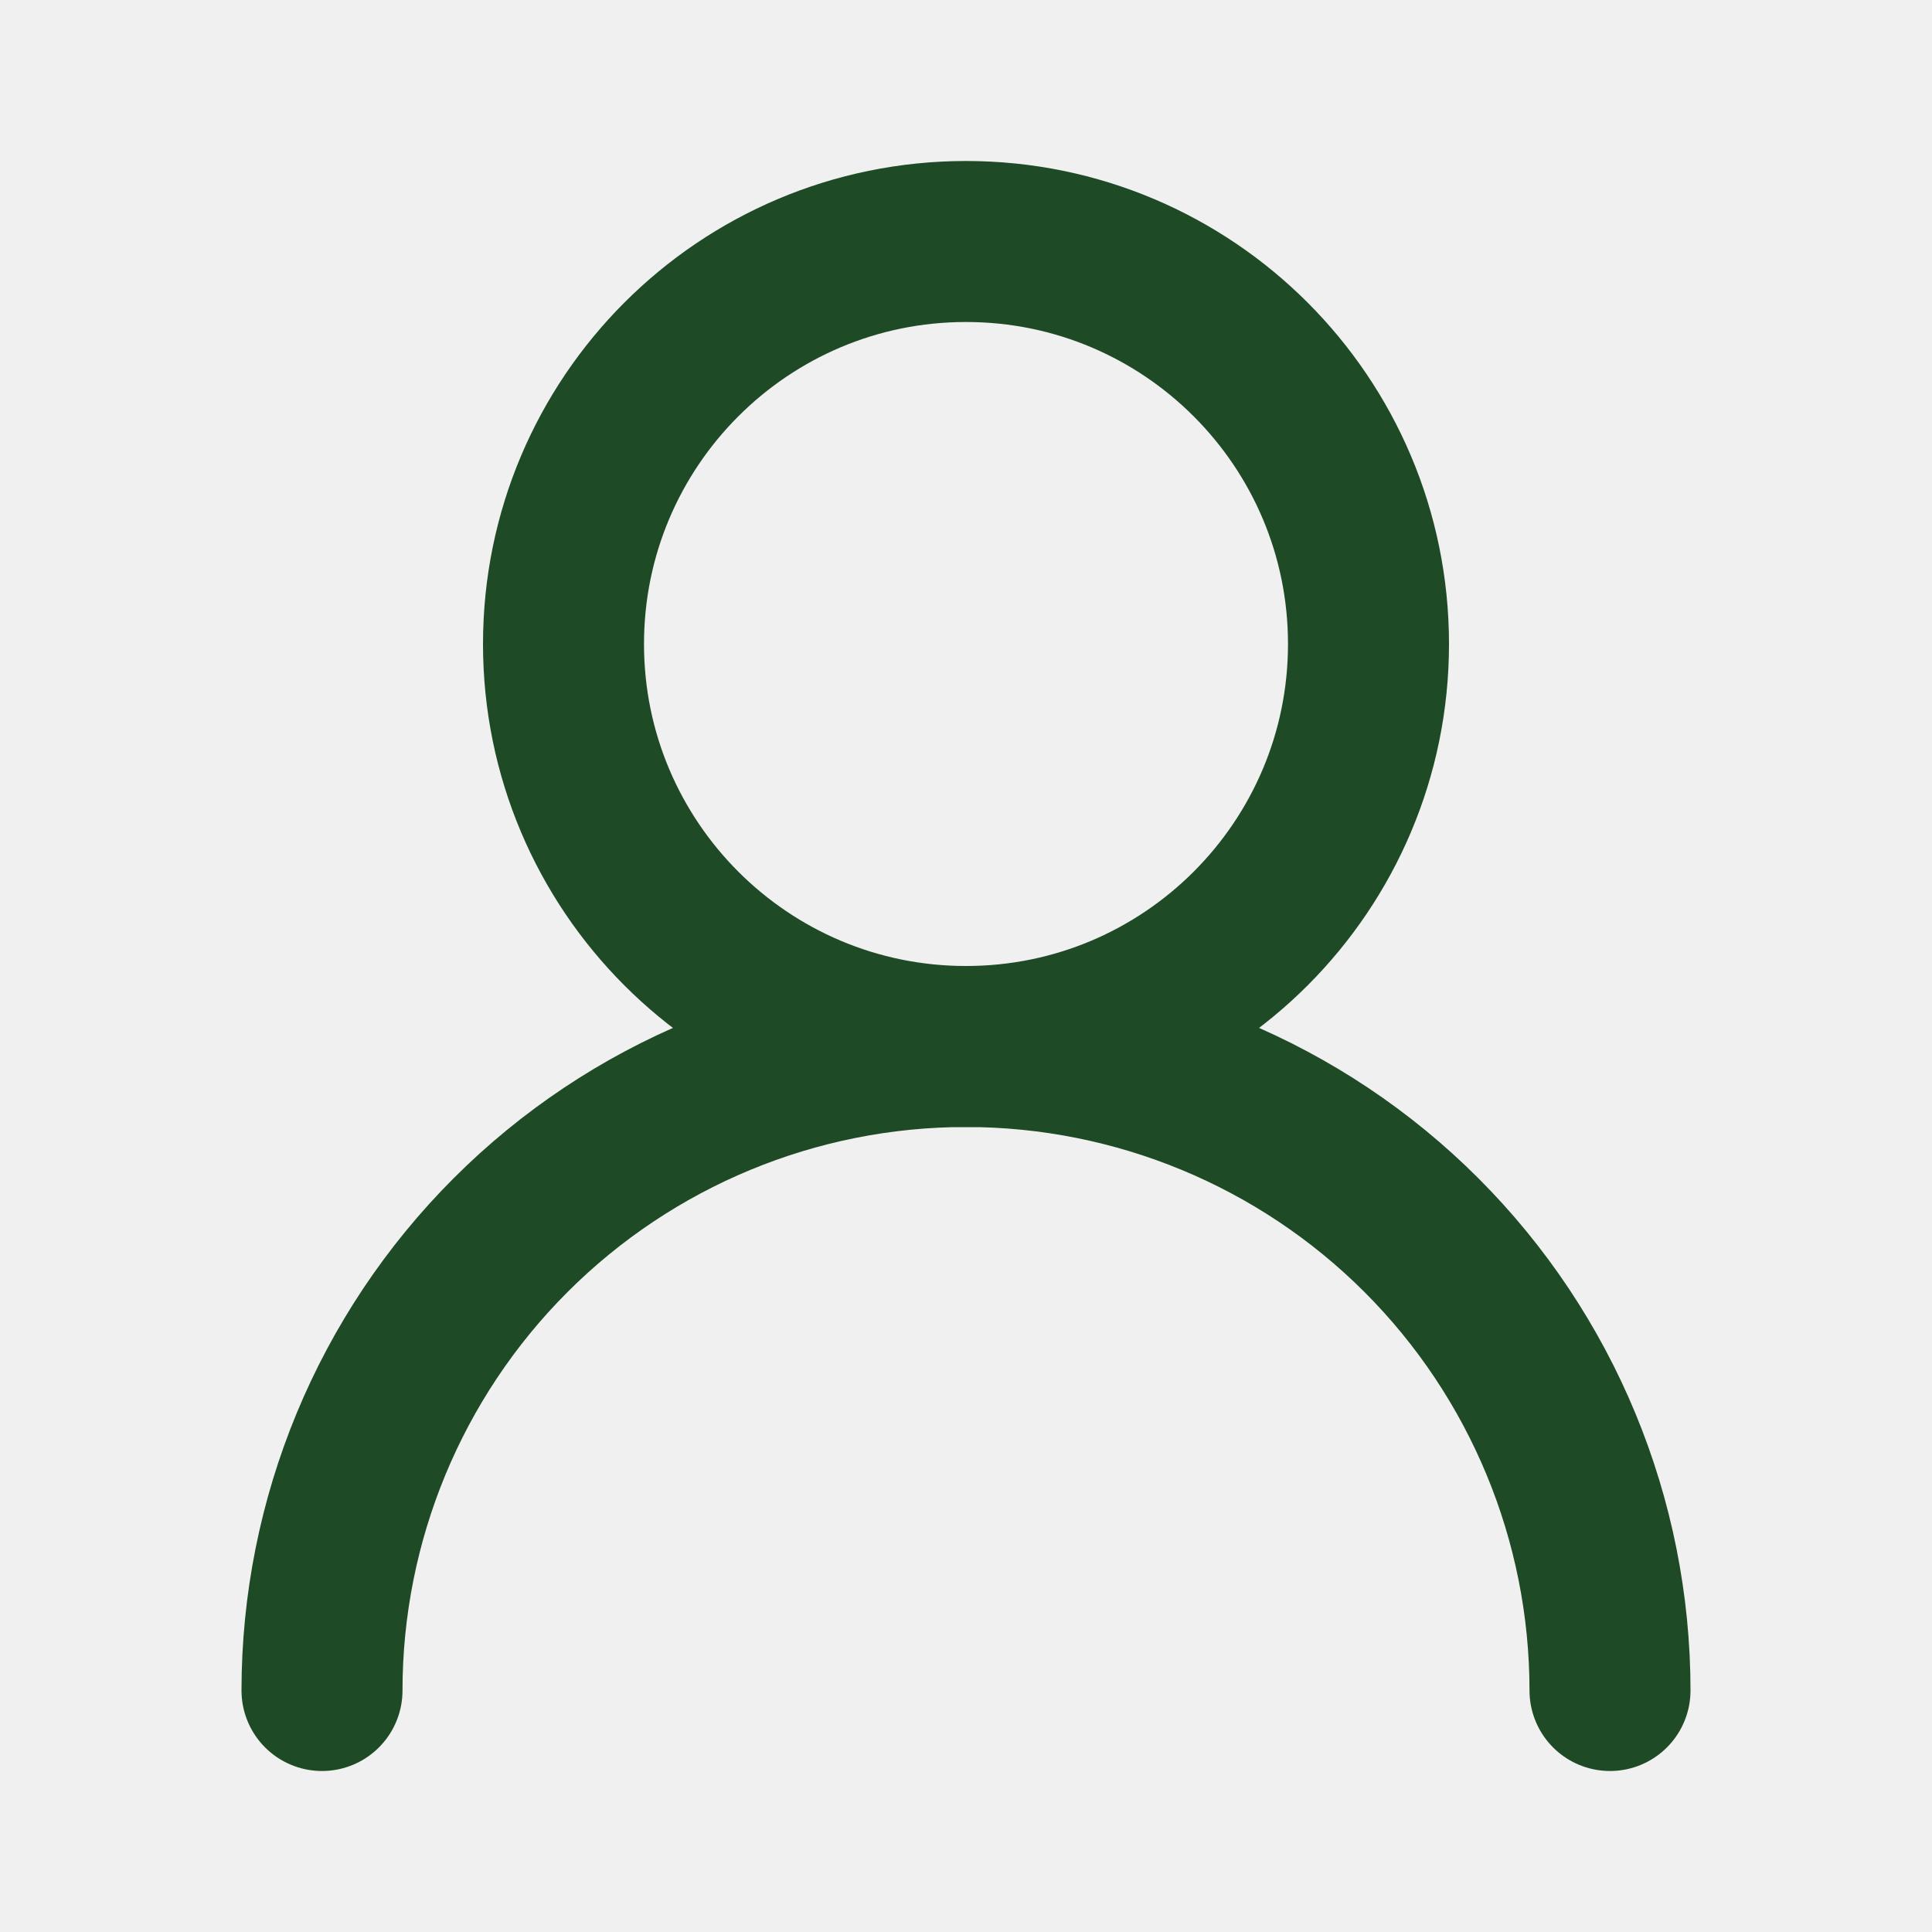
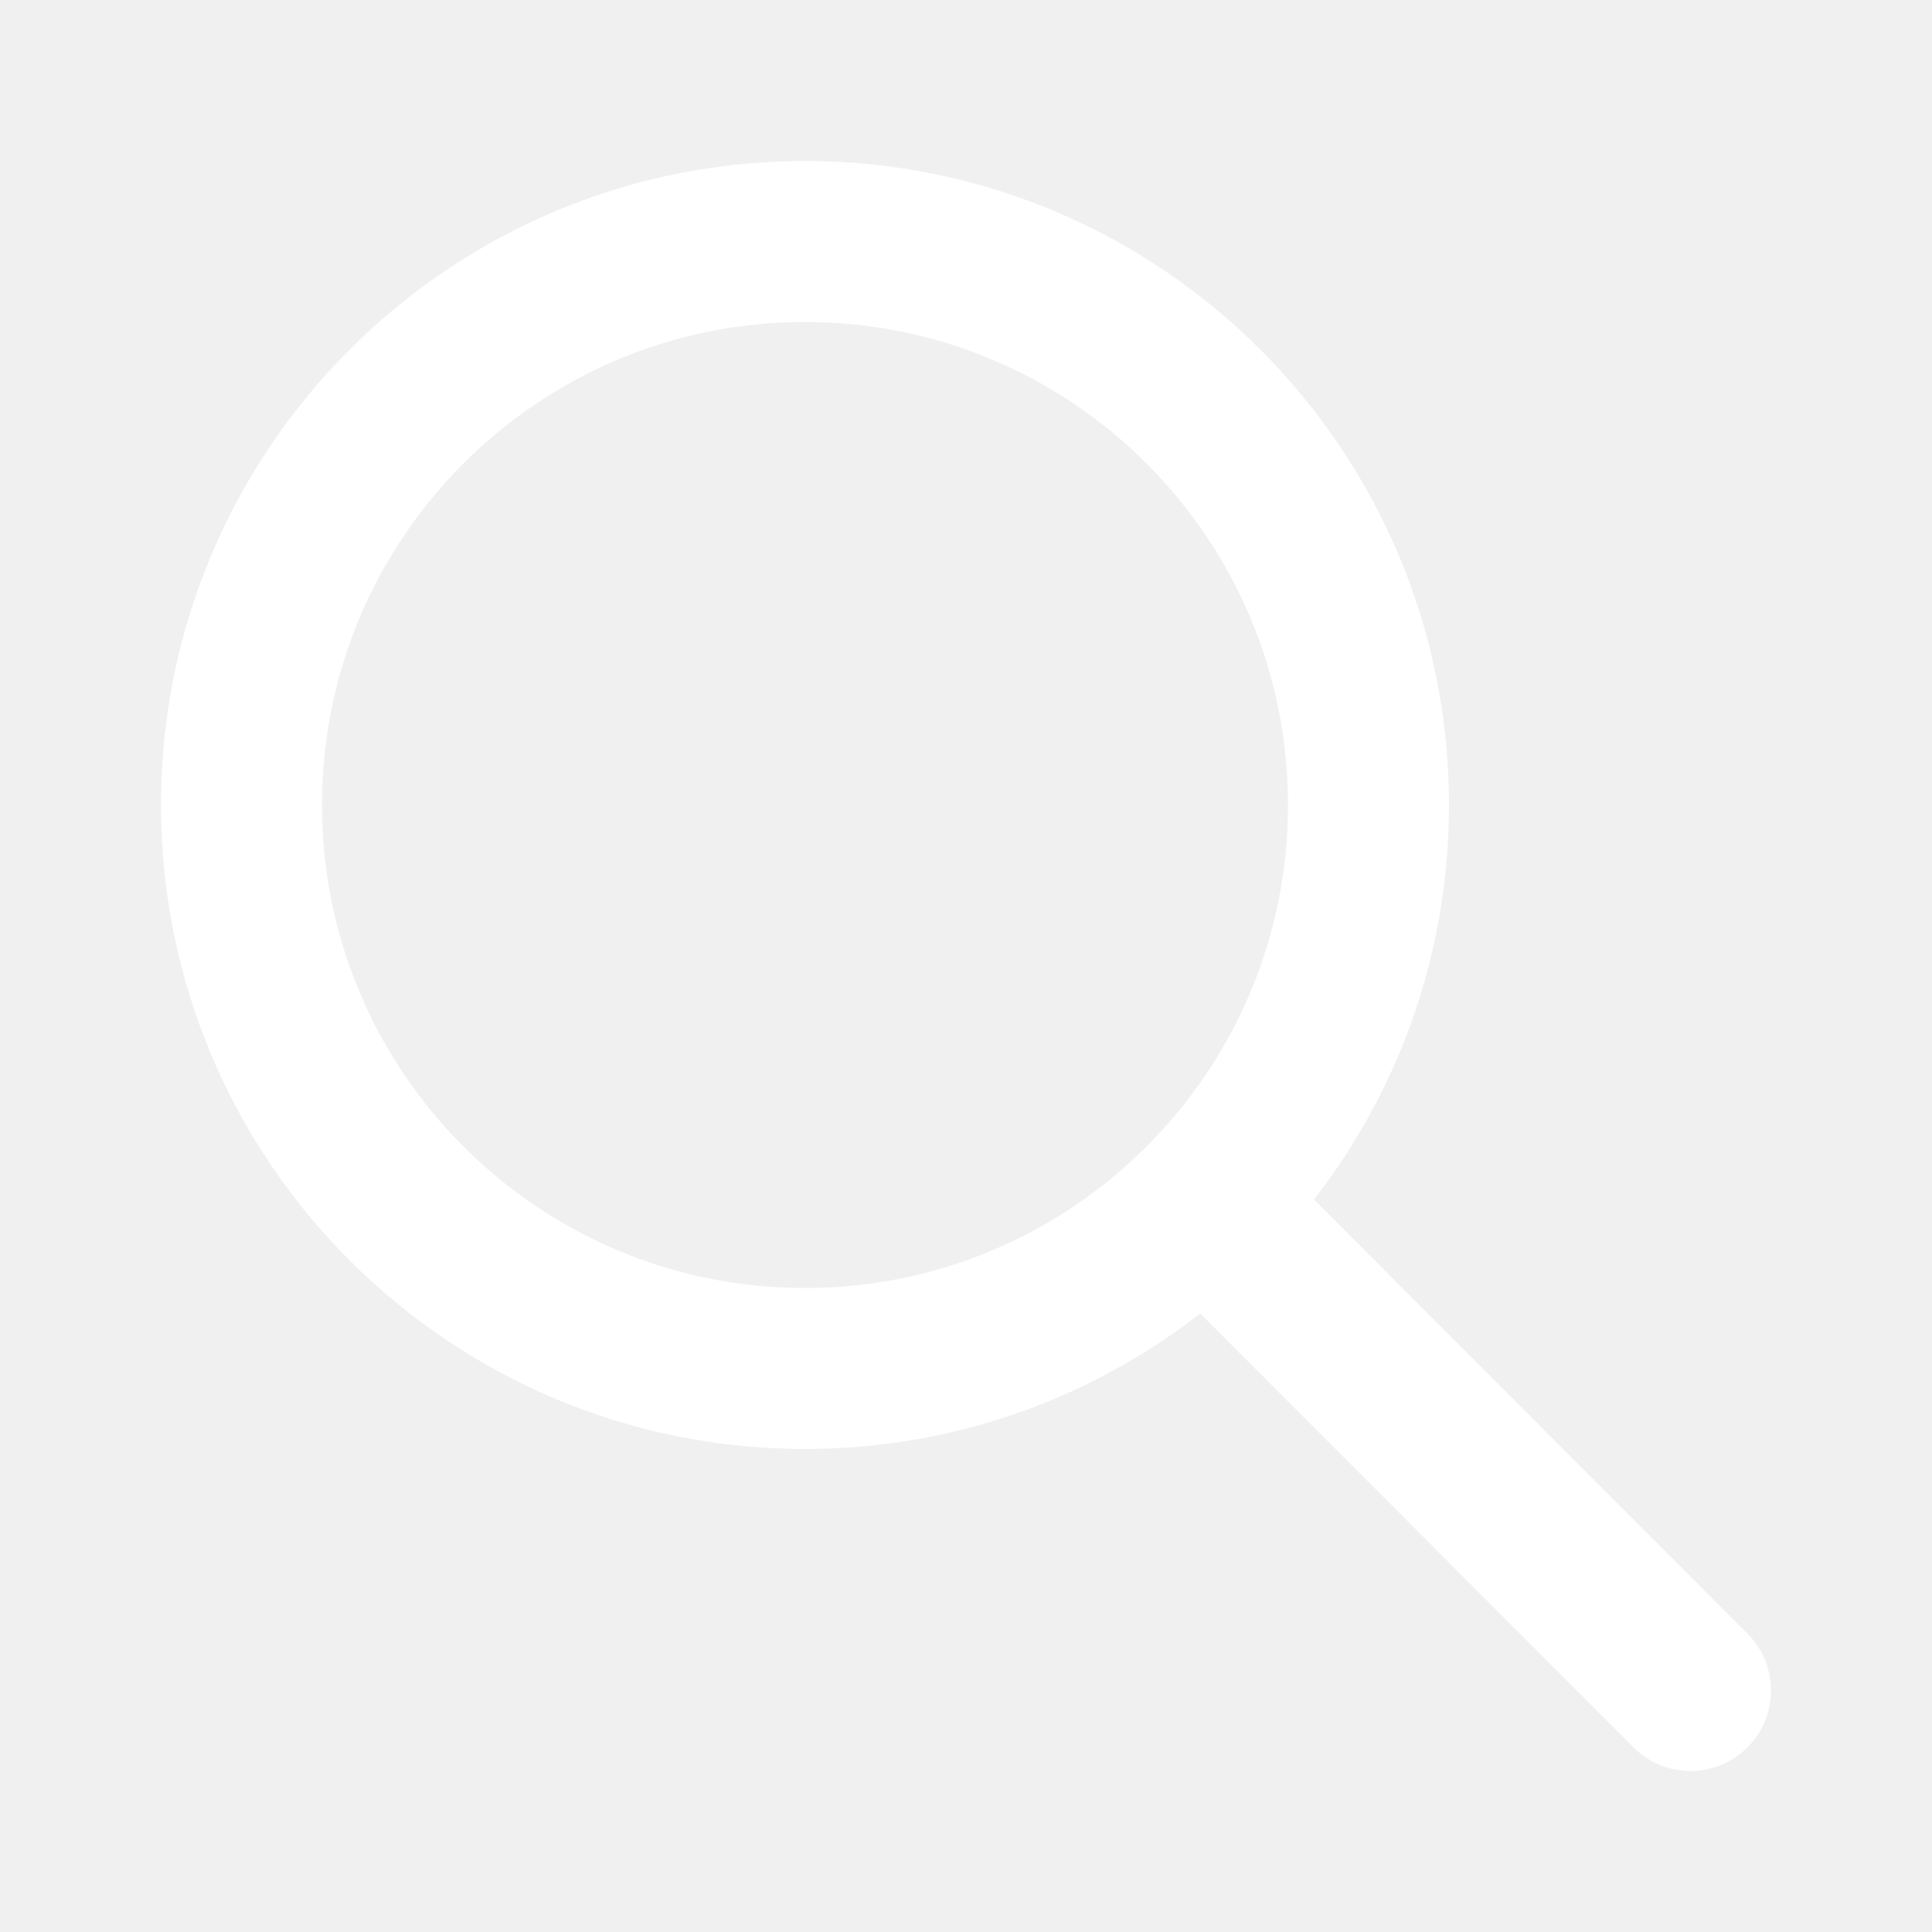
- <svg xmlns="http://www.w3.org/2000/svg" width="24" height="24" viewBox="0 0 24 24" fill="none">
-   <path d="M12 13C14.761 13 17 10.761 17 8C17 5.239 14.761 3 12 3C9.239 3 7 5.239 7 8C7 10.761 9.239 13 12 13Z" stroke="#1E4A26" stroke-width="2" stroke-linecap="round" stroke-linejoin="round" />
-   <path d="M20 21C20 18.878 19.157 16.843 17.657 15.343C16.157 13.843 14.122 13 12 13C9.878 13 7.843 13.843 6.343 15.343C4.843 16.843 4 18.878 4 21" stroke="#1E4A26" stroke-width="2" stroke-linecap="round" stroke-linejoin="round" />
+ <svg xmlns="http://www.w3.org/2000/svg" width="800px" height="800px" viewBox="0 0 24 24" fill="none" stroke="#ffffff">
+   <g id="SVGRepo_bgCarrier" stroke-width="0" />
+   <g id="SVGRepo_tracerCarrier" stroke-linecap="round" stroke-linejoin="round" />
+   <g id="SVGRepo_iconCarrier">
+     <path d="M14.954 14.946L21 21M17 10C17 13.866 13.866 17 10 17C6.134 17 3 13.866 3 10C3 6.134 6.134 3 10 3C13.866 3 17 6.134 17 10Z" stroke="#ffffff" stroke-width="2" stroke-linecap="round" stroke-linejoin="round" />
+   </g>
</svg>
